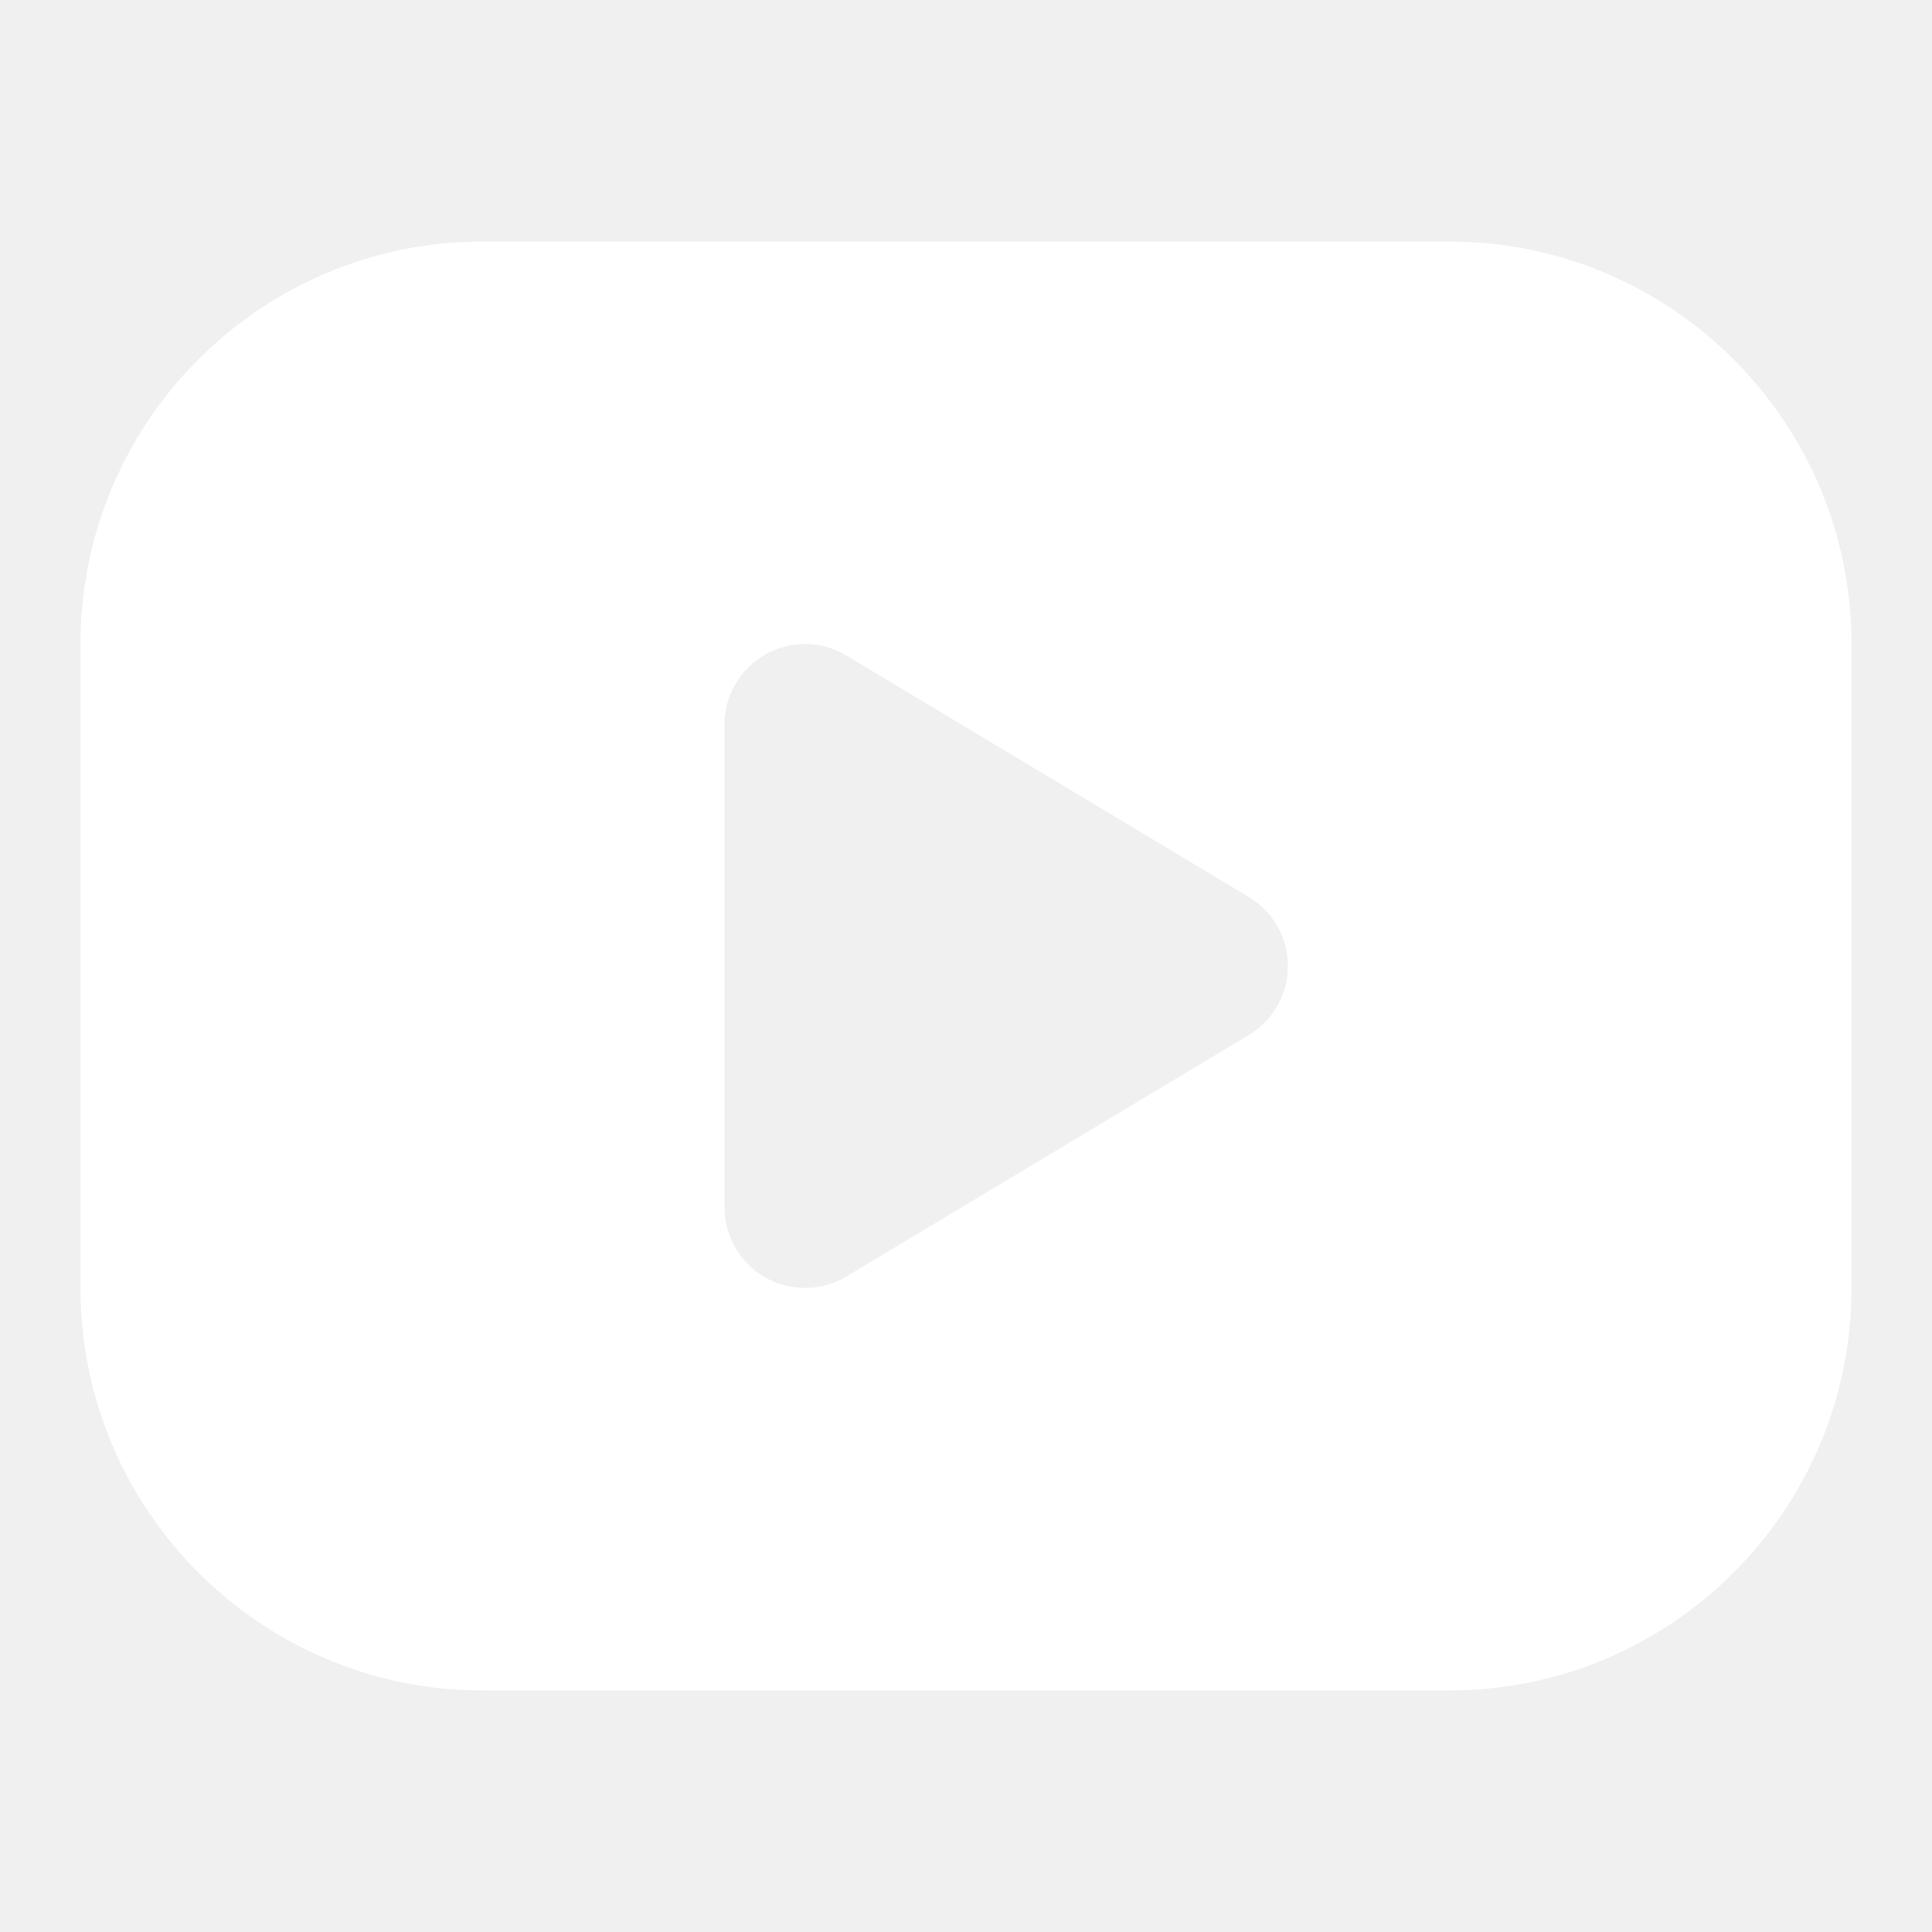
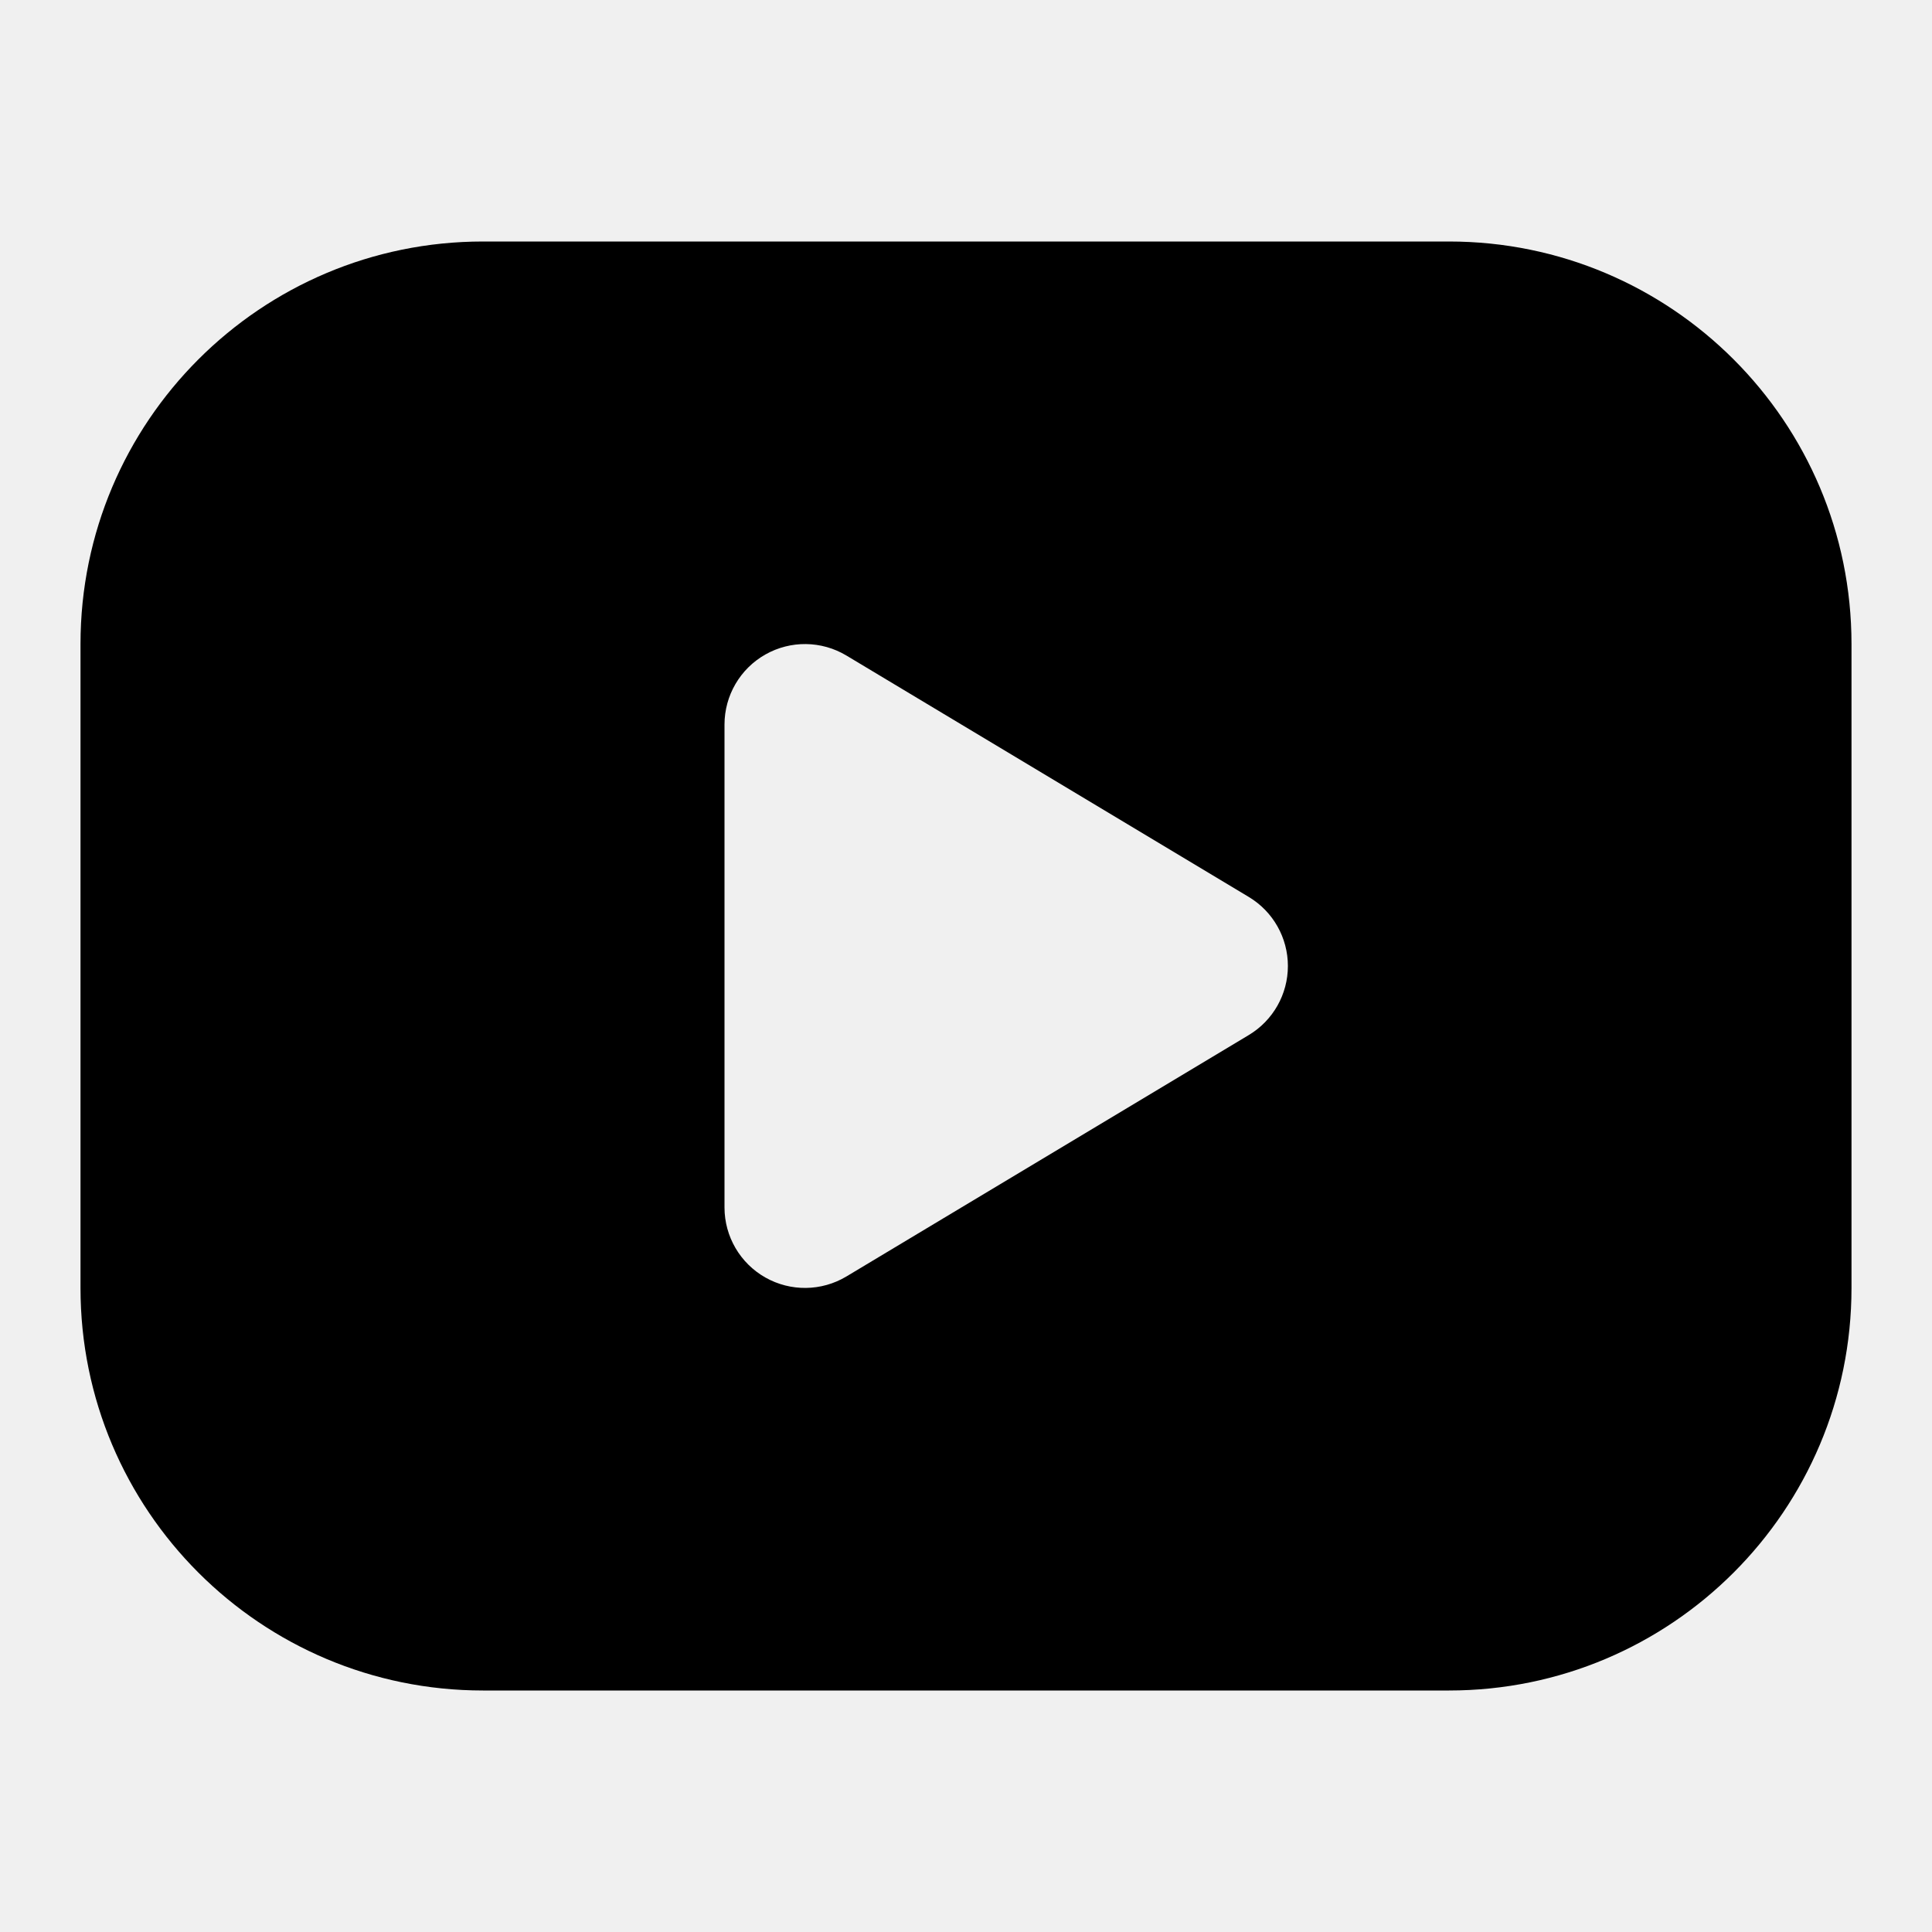
- <svg xmlns="http://www.w3.org/2000/svg" width="24" height="24" viewBox="0 0 24 24" fill="white" class="icon icon-tabler icons-tabler-filled icon-tabler-brand-youtube">
+ <svg xmlns="http://www.w3.org/2000/svg" width="24" height="24" viewBox="0 0 24 24" fill="currentColor" class="icon icon-tabler icons-tabler-filled icon-tabler-brand-youtube">
  <path stroke="none" d="M0 0h24v24H0z" fill="none" />
  <path d="M18 3a5 5 0 0 1 5 5v8a5 5 0 0 1 -5 5h-12a5 5 0 0 1 -5 -5v-8a5 5 0 0 1 5 -5zm-9 6v6a1 1 0 0 0 1.514 .857l5 -3a1 1 0 0 0 0 -1.714l-5 -3a1 1 0 0 0 -1.514 .857z" />
</svg>
